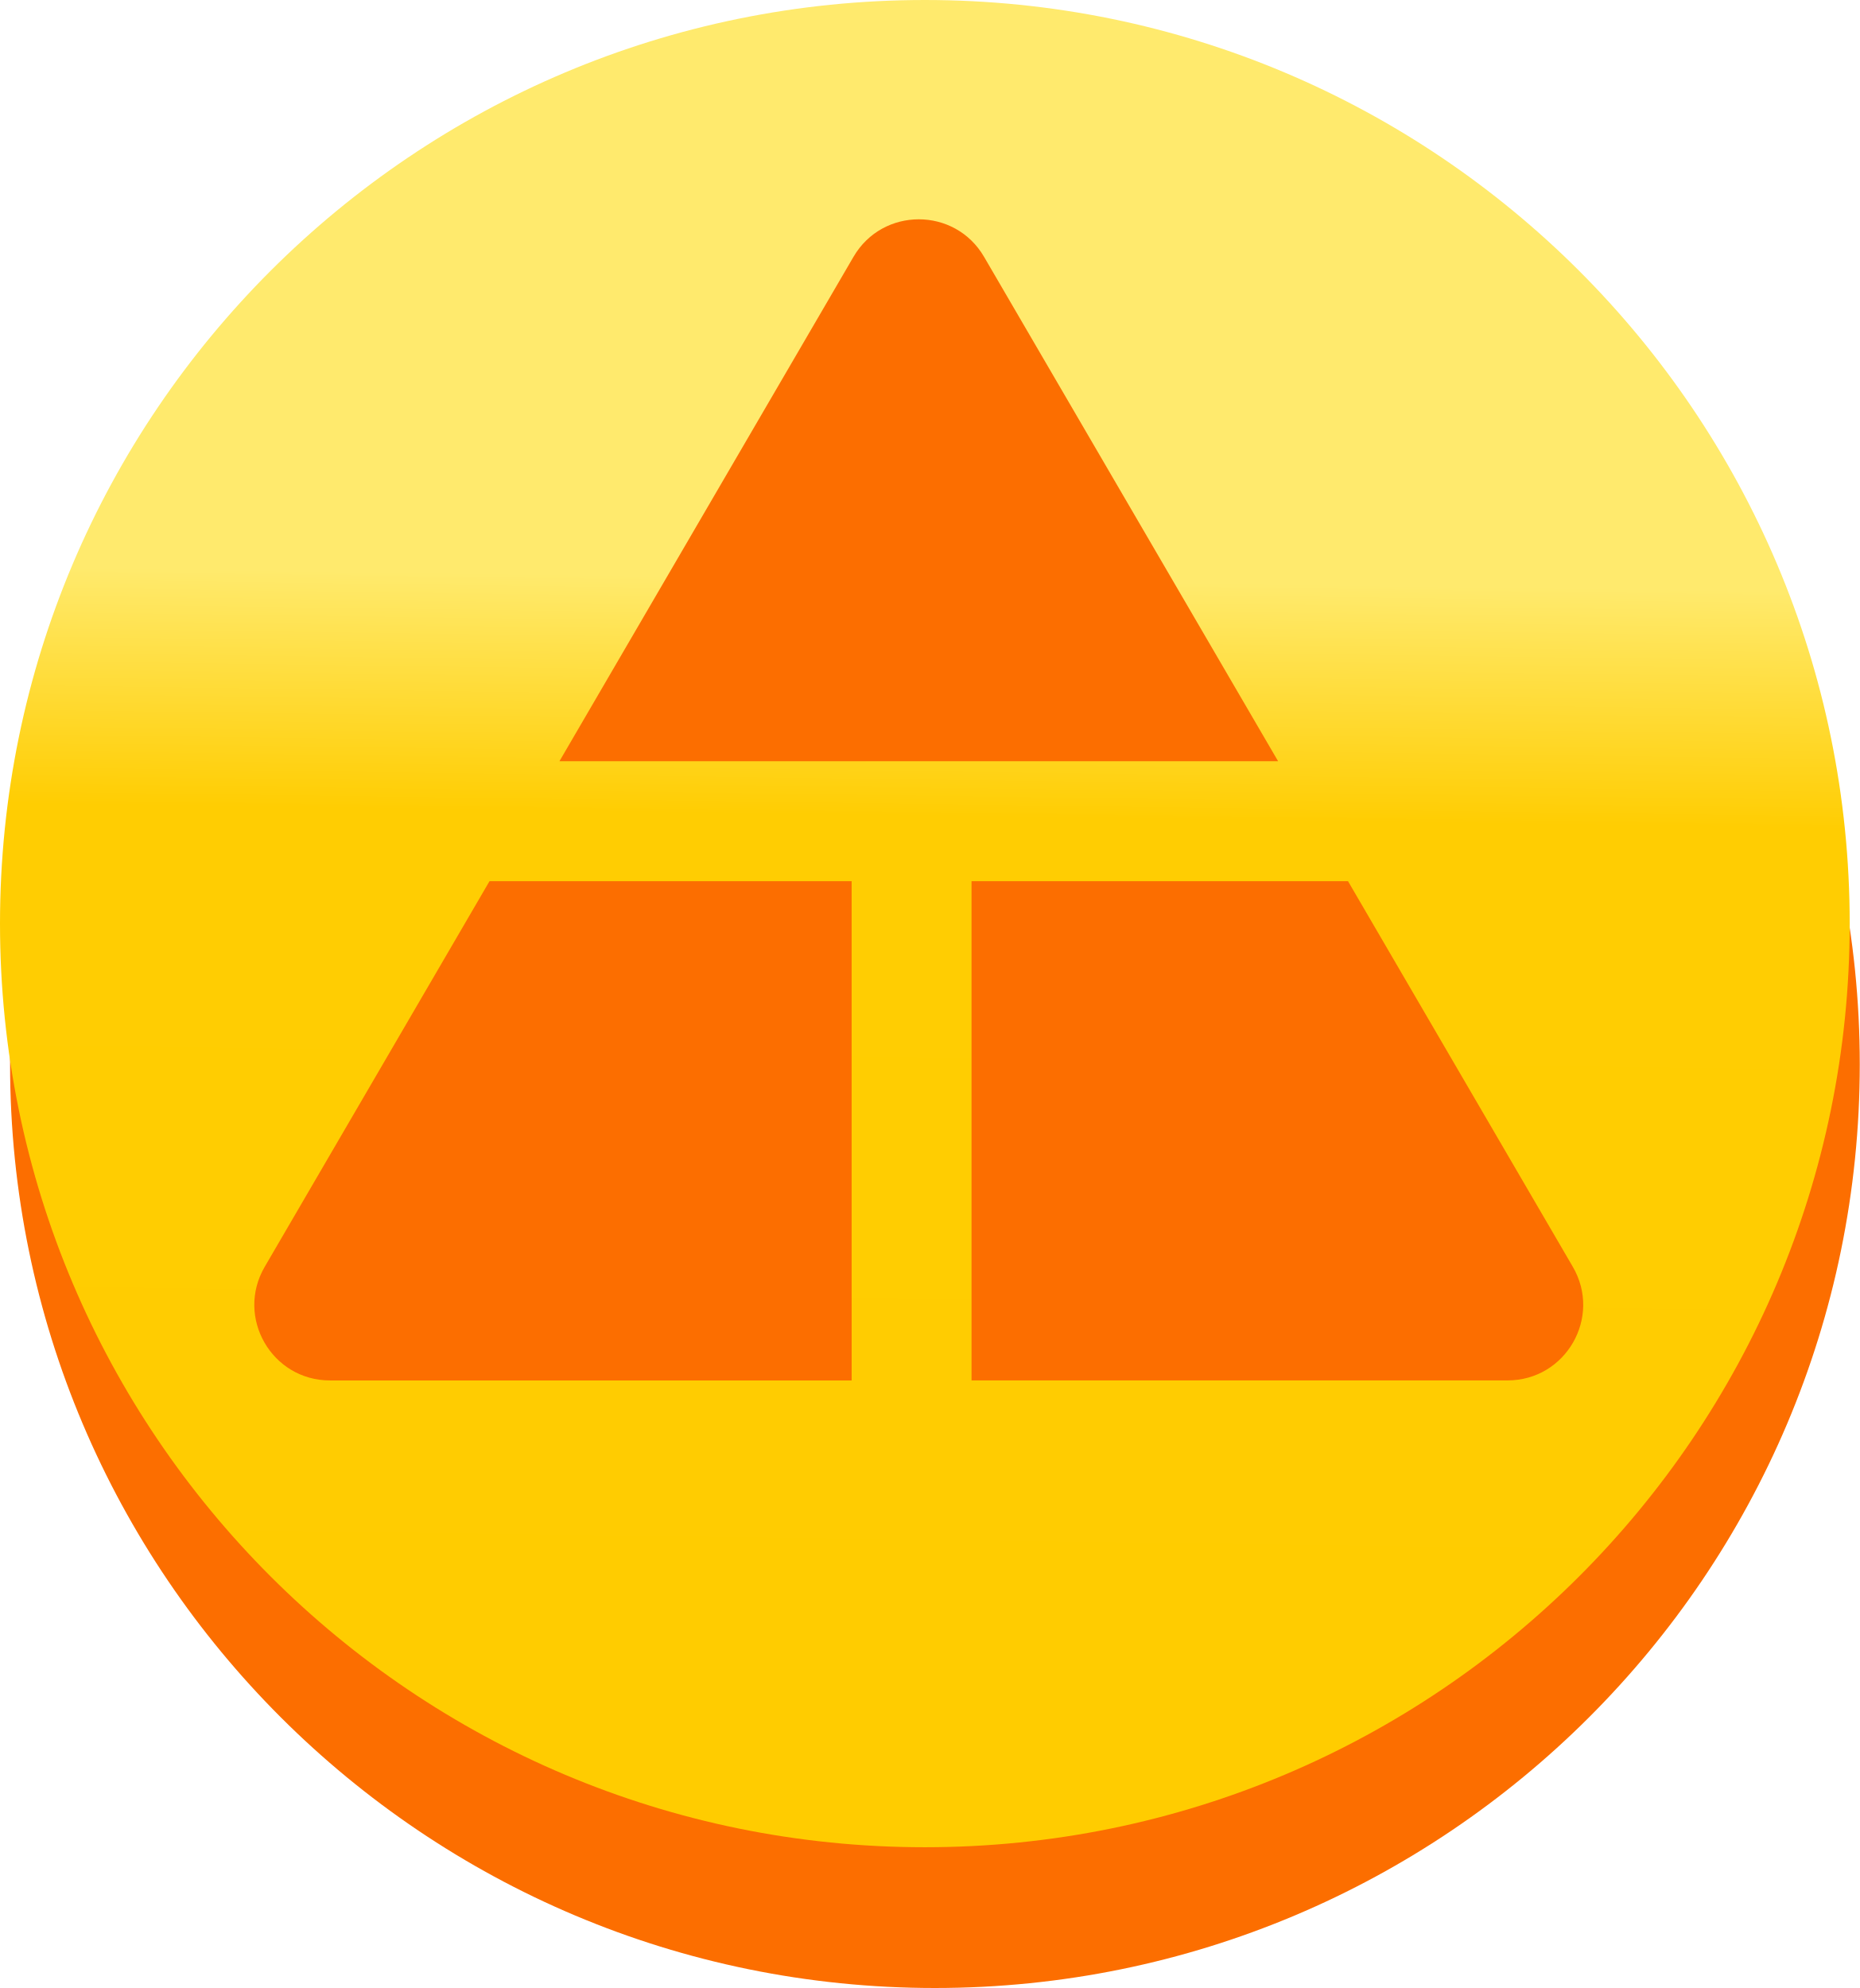
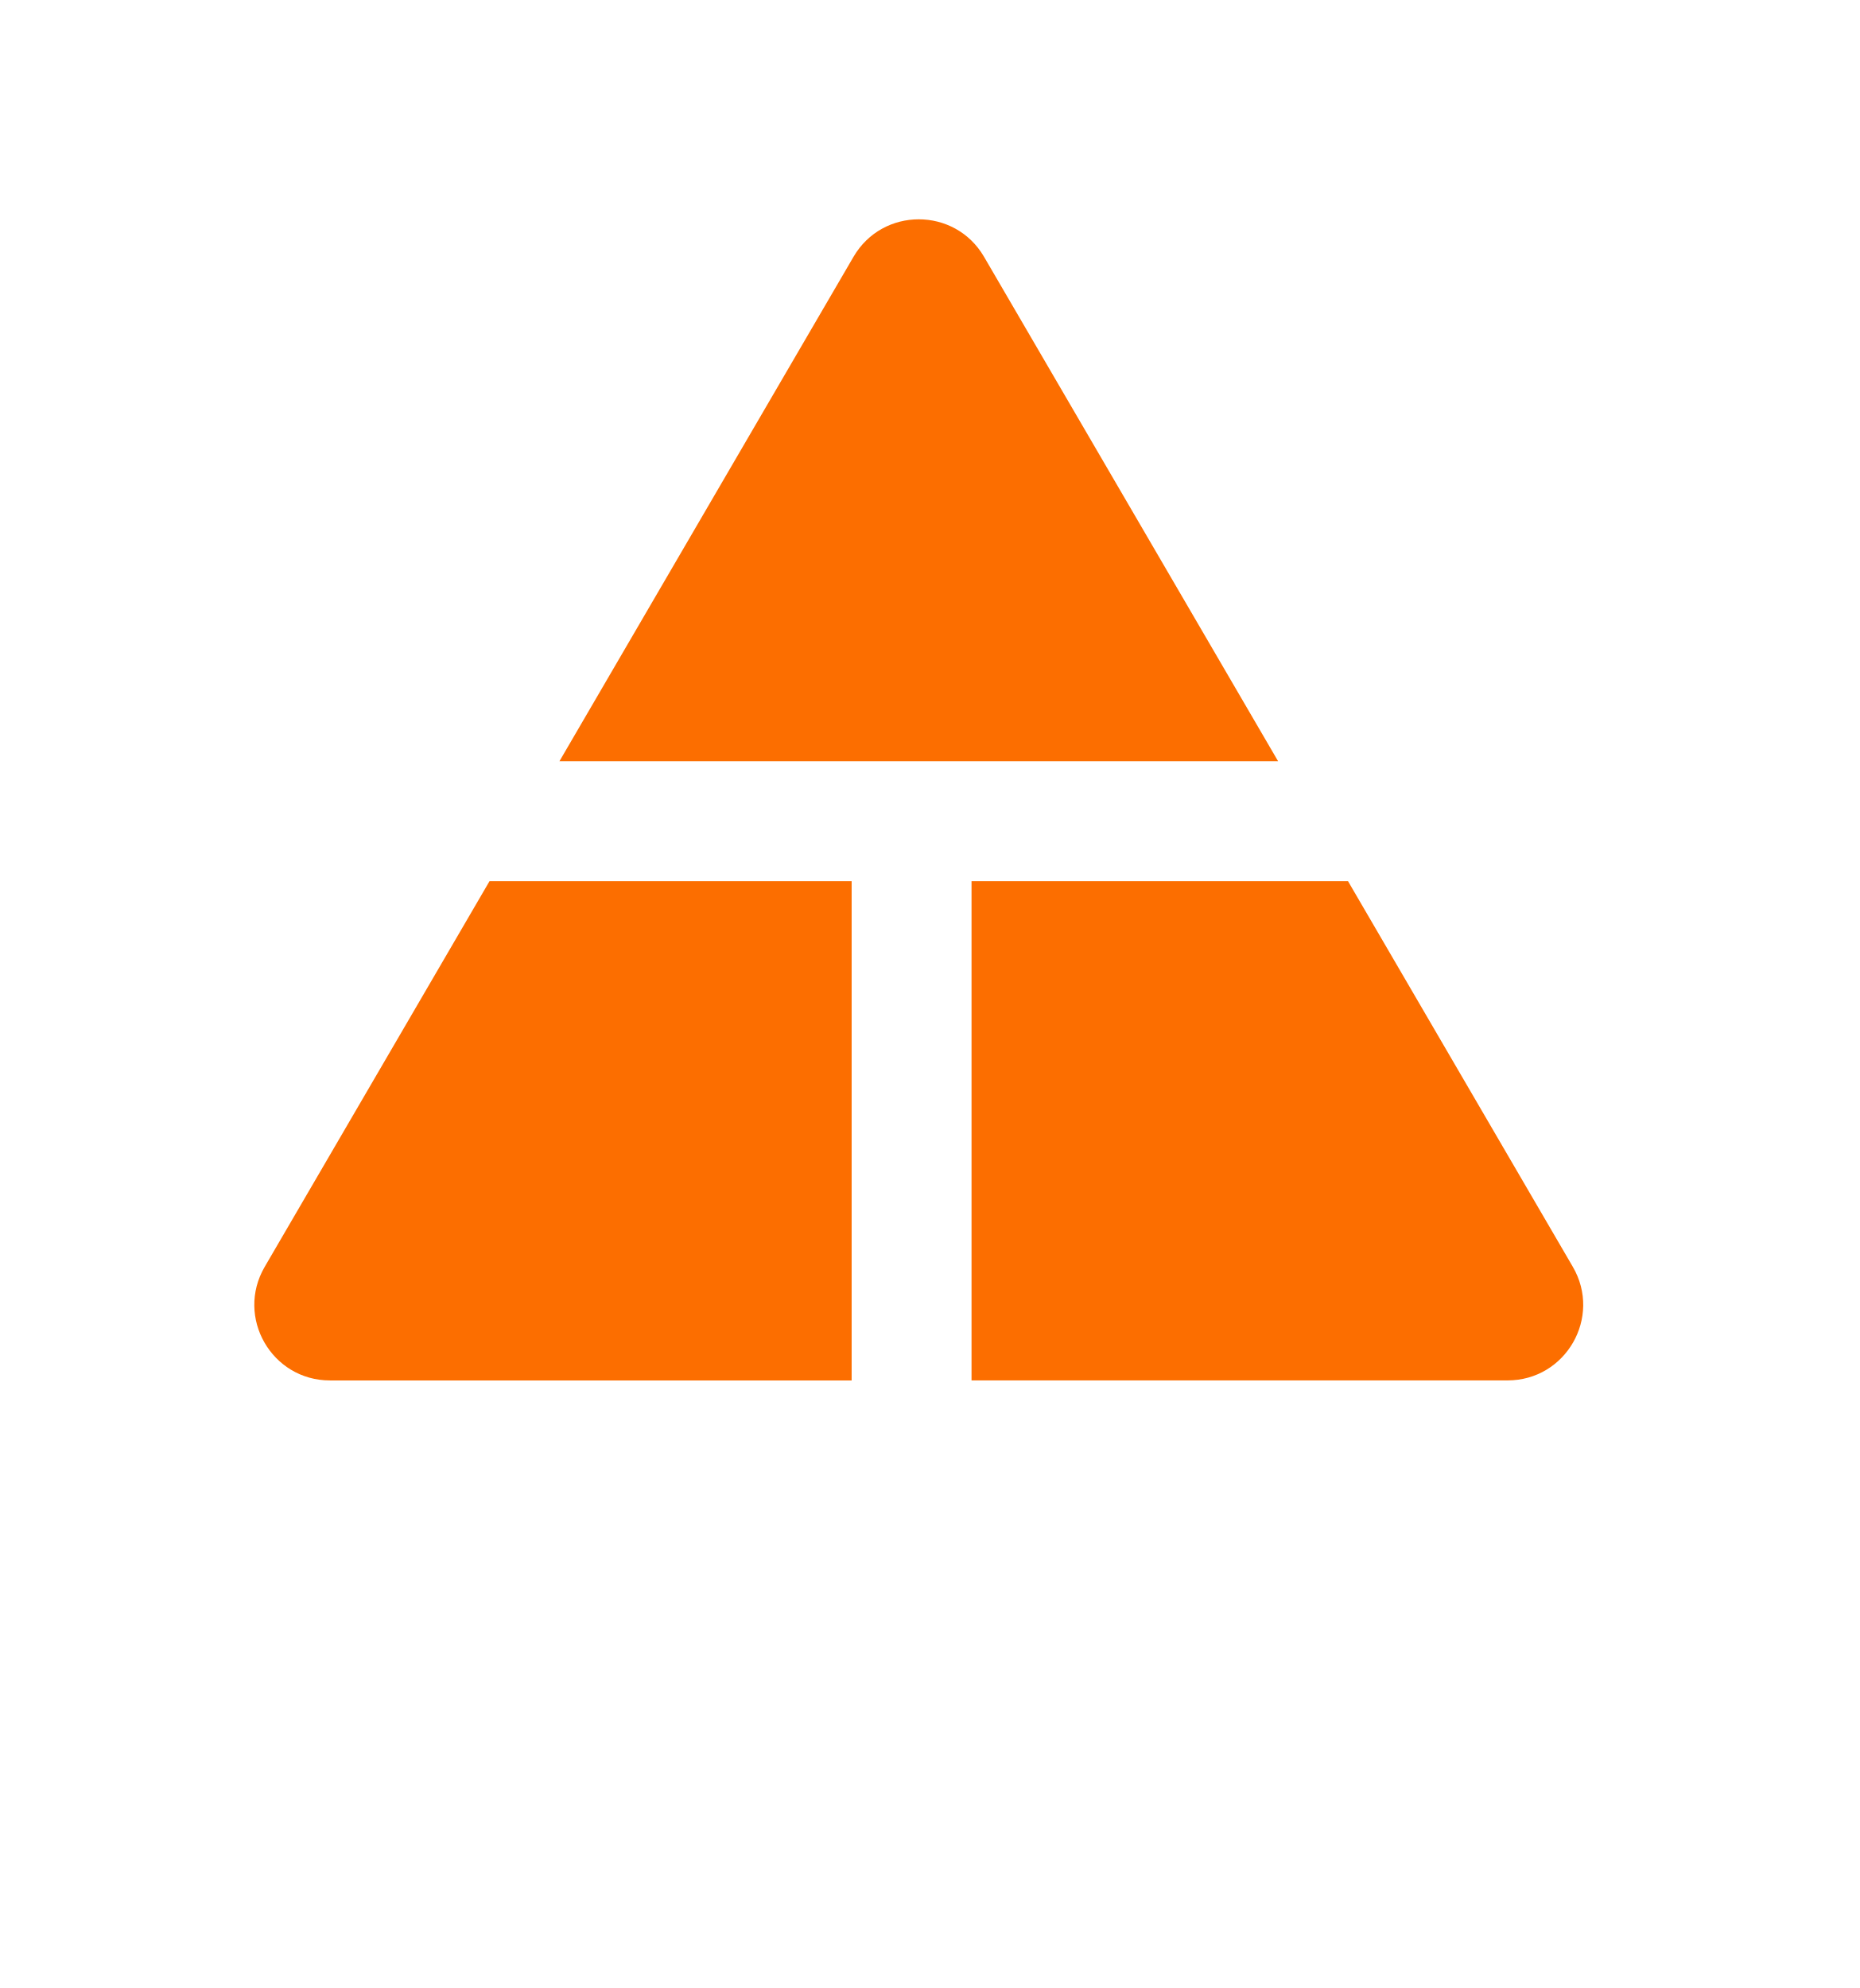
<svg xmlns="http://www.w3.org/2000/svg" id="Layer_1" data-name="Layer 1" width="58" height="62" viewBox="0 0 58 62">
-   <defs>
-     <linearGradient id="linear-gradient" x1="29.482" y1="54.992" x2="28.31" y2="6.953" gradientUnits="userSpaceOnUse">
-       <stop offset="0" stop-color="#fc6e00" />
-       <stop offset=".536" stop-color="#fc0" stop-opacity=".8" />
-       <stop offset=".911" stop-color="#fc7800" />
-       <stop offset="1" stop-color="#fc7e00" />
-     </linearGradient>
-     <linearGradient id="linear-gradient-2" x1="29.18" y1="4.208" x2="28.477" y2="55.529" gradientUnits="userSpaceOnUse">
-       <stop offset=".27" stop-color="#ffea6d" />
-       <stop offset=".414" stop-color="#ffcd02" />
-       <stop offset="1" stop-color="#fc0" />
-     </linearGradient>
-   </defs>
-   <g>
-     <ellipse cx="29.157" cy="33.195" rx="28.843" ry="28.805" fill="#fc6e00" />
-     <ellipse cx="28.843" cy="28.805" rx="24.496" ry="24.464" fill="url(#linear-gradient)" />
-     <path d="M29.04,6.045C14.601,6.045,2.896,17.735,2.896,32.155s11.706,26.111,26.145,26.111,26.145-11.69,26.145-26.111S43.48,6.045,29.04,6.045ZM29.04,54.331c-12.263,0-22.205-9.928-22.205-22.176S16.777,9.98,29.04,9.98s22.205,9.928,22.205,22.176-9.941,22.176-22.205,22.176Z" fill="#fc6e00" />
-     <path d="M28.843,0C12.914,0,0,12.896,0,28.805s12.914,28.805,28.843,28.805,28.843-12.896,28.843-28.805S44.773,0,28.843,0Z" fill="url(#linear-gradient-2)" />
-   </g>
-   <g>
-     <path d="M39.86,23.741l-9.171-15.732c-.909-1.559-3.162-1.559-4.071,0l-9.171,15.732h22.414Z" fill="#fc6e00" />
-     <path d="M26.559,27.482h-11.293l-7.011,12.027c-.916,1.571.217,3.543,2.036,3.543h16.269v-15.569Z" fill="#fc6e00" />
-     <path d="M42.04,27.482h-11.741v15.569h16.717c1.818,0,2.951-1.972,2.035-3.543l-7.011-12.027Z" fill="#fc6e00" />
-   </g>
+   <path d="M39.86,23.741l-9.171-15.732c-.909-1.559-3.162-1.559-4.071,0l-9.171,15.732h22.414Z" fill="#fc6e00" />
+   <path d="M26.559,27.482h-11.293l-7.011,12.027c-.916,1.571.217,3.543,2.036,3.543h16.269v-15.569Z" fill="#fc6e00" />
+   <path d="M42.04,27.482h-11.741v15.569h16.717c1.818,0,2.951-1.972,2.035-3.543l-7.011-12.027Z" fill="#fc6e00" />
</svg>
